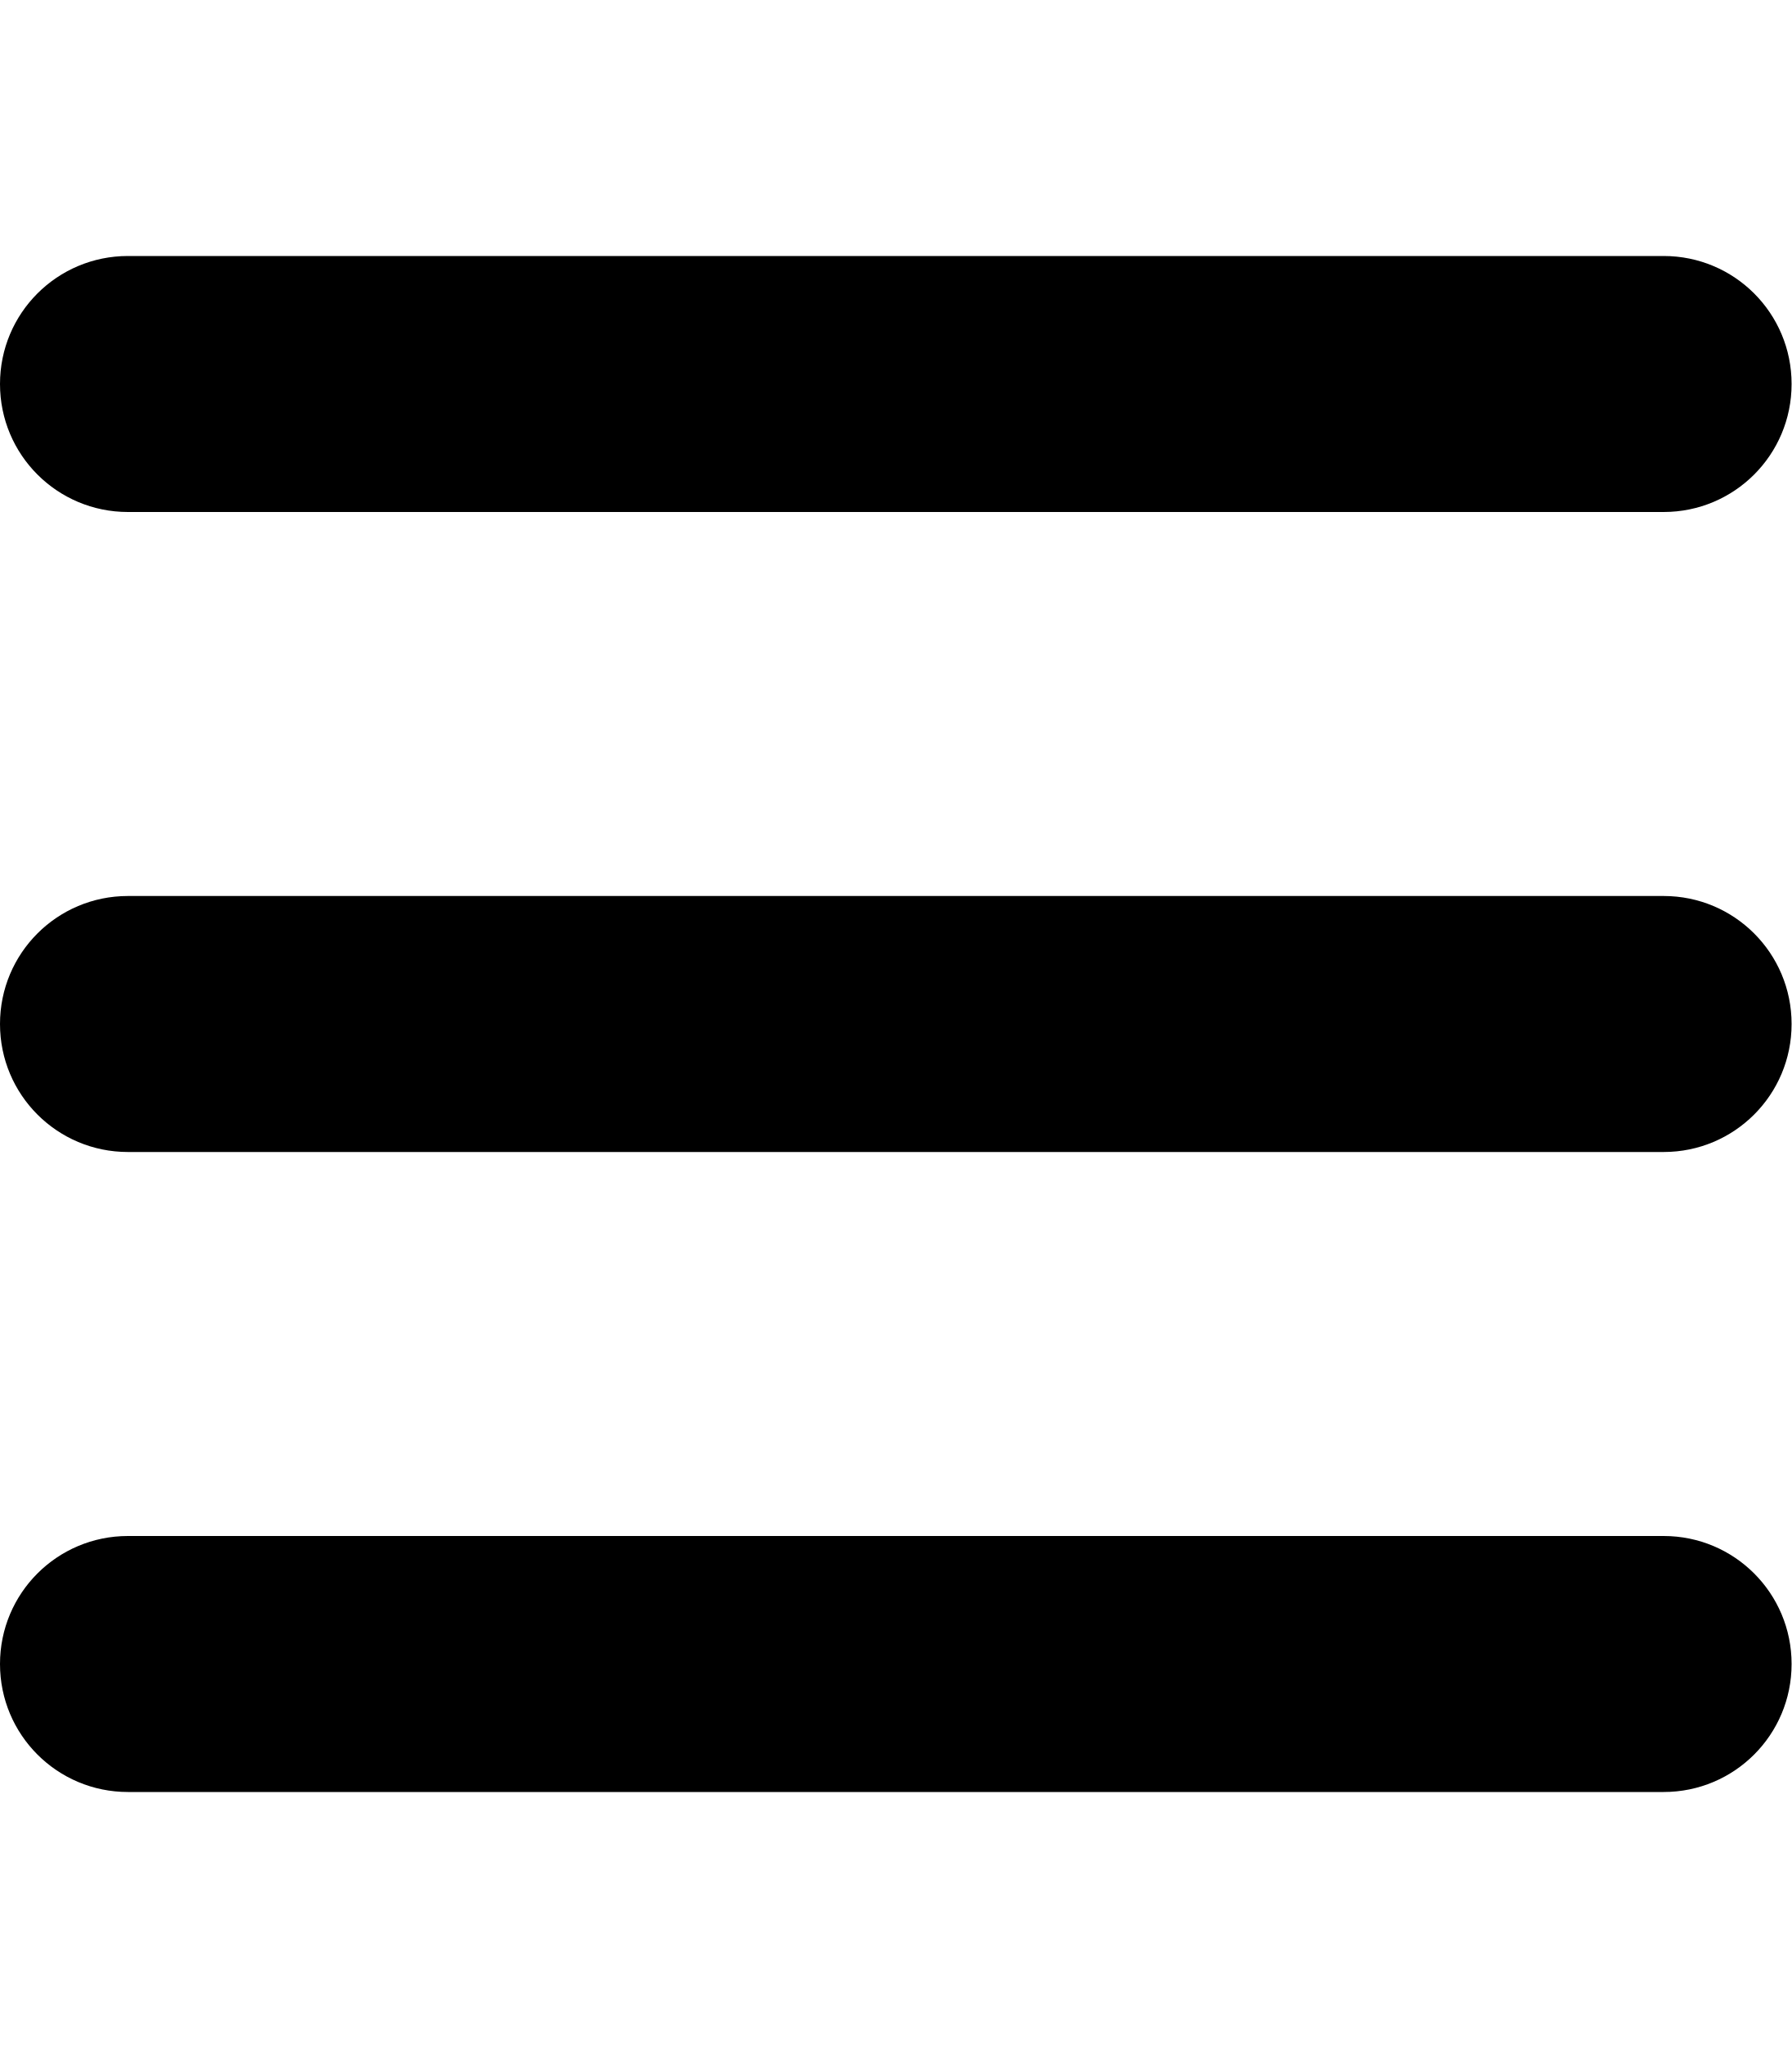
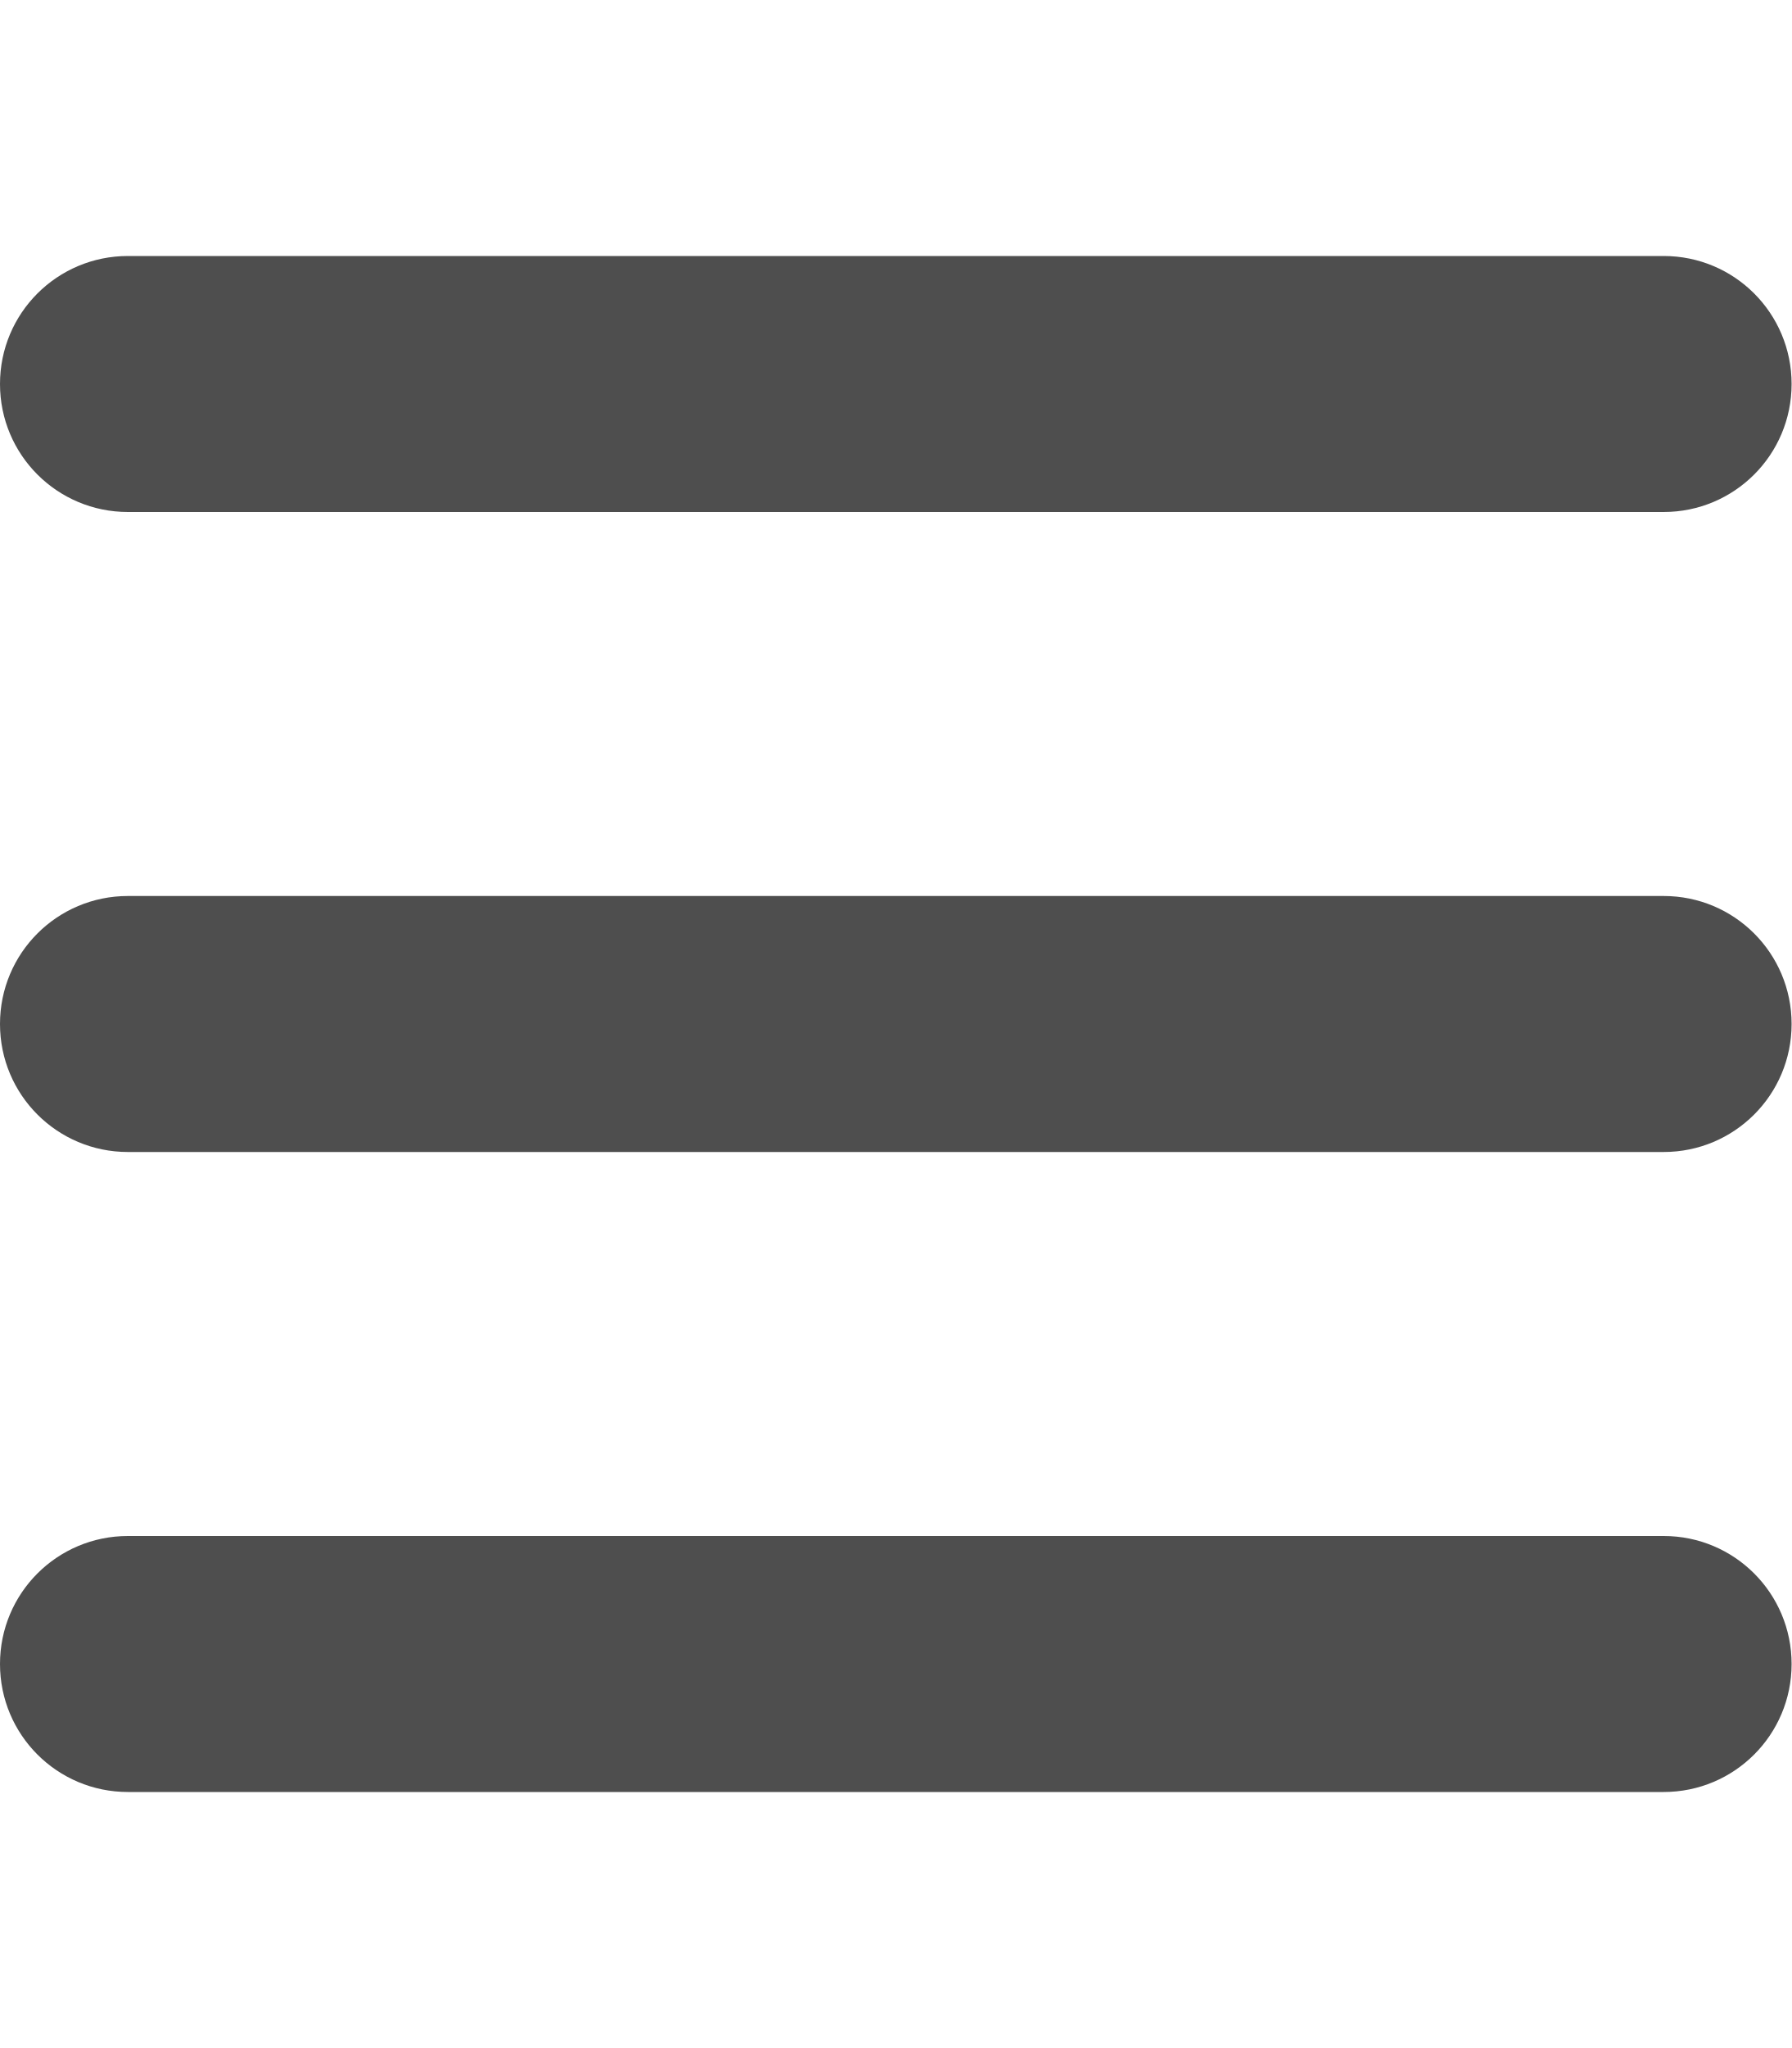
- <svg xmlns="http://www.w3.org/2000/svg" viewBox="0 0 448 512">
-   <path d="M0 96C0 78.3 14.3 64 32 64H416c17.7 0 32 14.3 32 32s-14.3 32-32 32H32C14.3 128 0 113.7 0 96zM0 256c0-17.7 14.3-32 32-32H416c17.7 0 32 14.3 32 32s-14.3 32-32 32H32c-17.7 0-32-14.3-32-32zM448 416c0 17.7-14.3 32-32 32H32c-17.7 0-32-14.3-32-32s14.3-32 32-32H416c17.7 0 32 14.3 32 32z" />
+ <svg xmlns="http://www.w3.org/2000/svg" version="1.1" id="Layer_1" x="0px" y="0px" viewBox="0 0 448 512" style="enable-background:new 0 0 448 512;" xml:space="preserve">
+   <style type="text/css">
+ 	.st0{fill:#4E4E4E;}
+ </style>
+   <path class="st0" d="M0,96c0-17.7,14.3-32,32-32h384c17.7,0,32,14.3,32,32s-14.3,32-32,32H32C14.3,128,0,113.7,0,96z M0,256  c0-17.7,14.3-32,32-32h384c17.7,0,32,14.3,32,32s-14.3,32-32,32H32C14.3,288,0,273.7,0,256z M448,416c0,17.7-14.3,32-32,32H32  c-17.7,0-32-14.3-32-32s14.3-32,32-32h384C433.7,384,448,398.3,448,416z" />
</svg>
